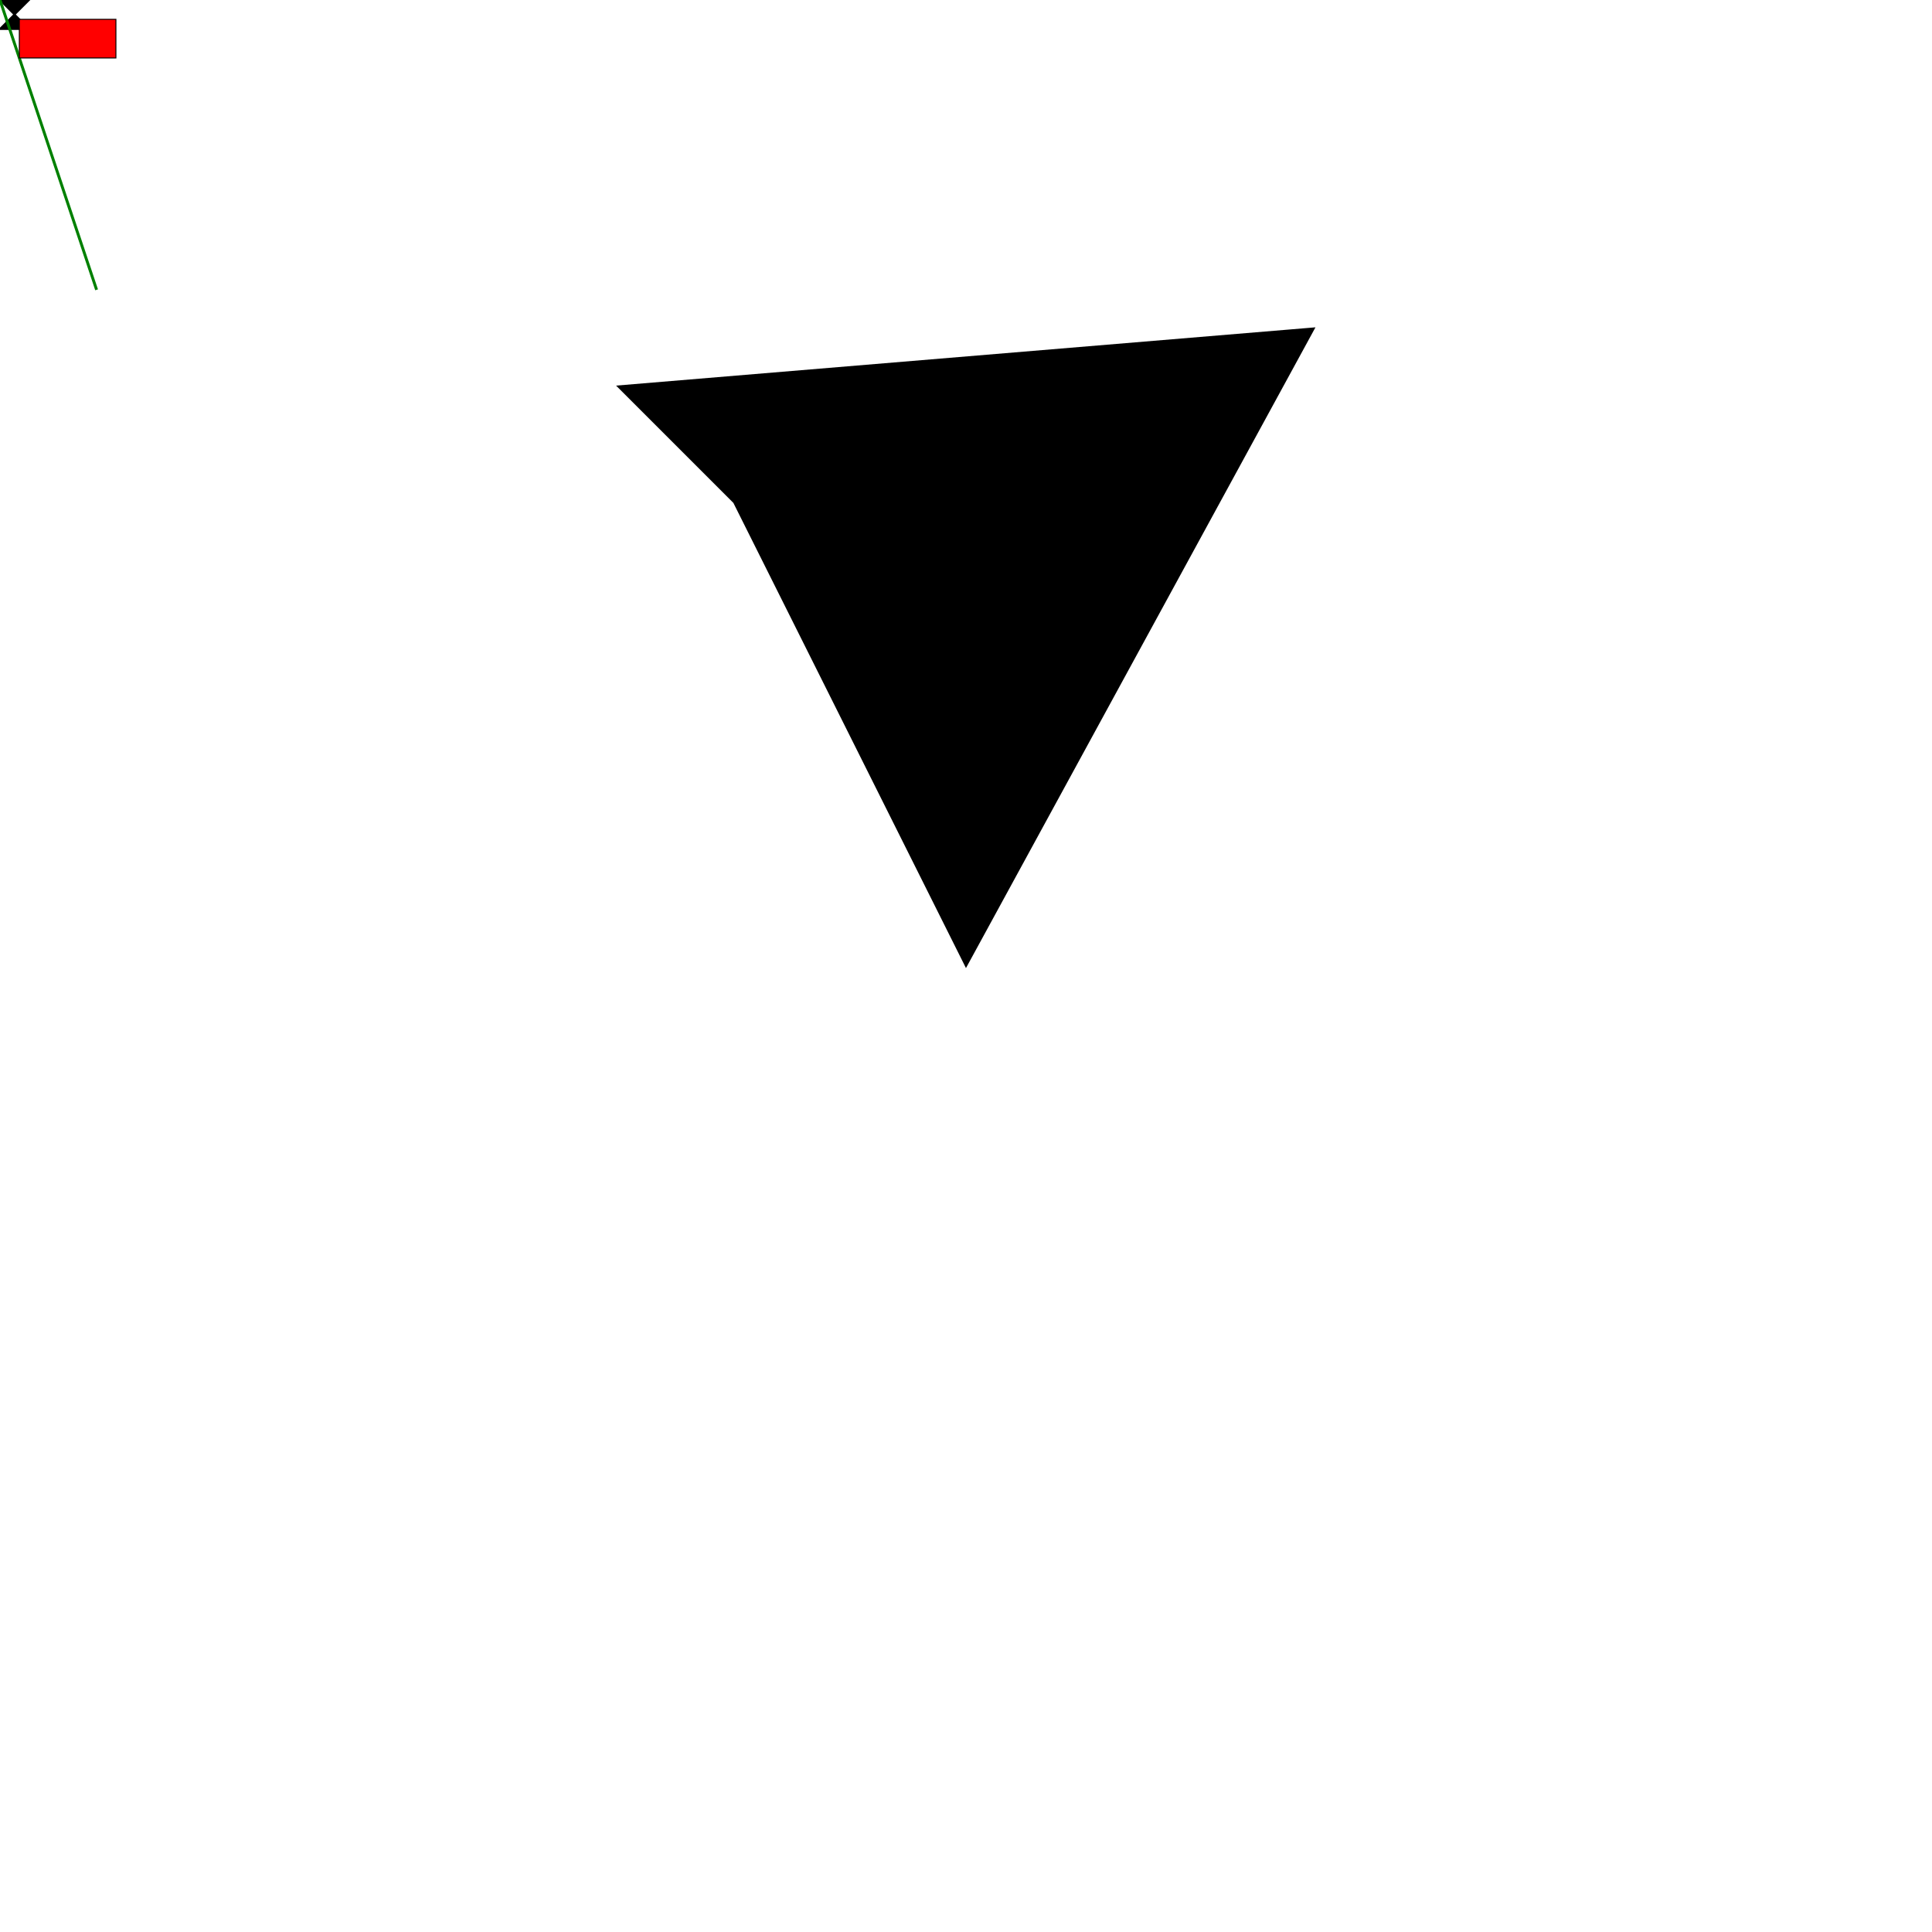
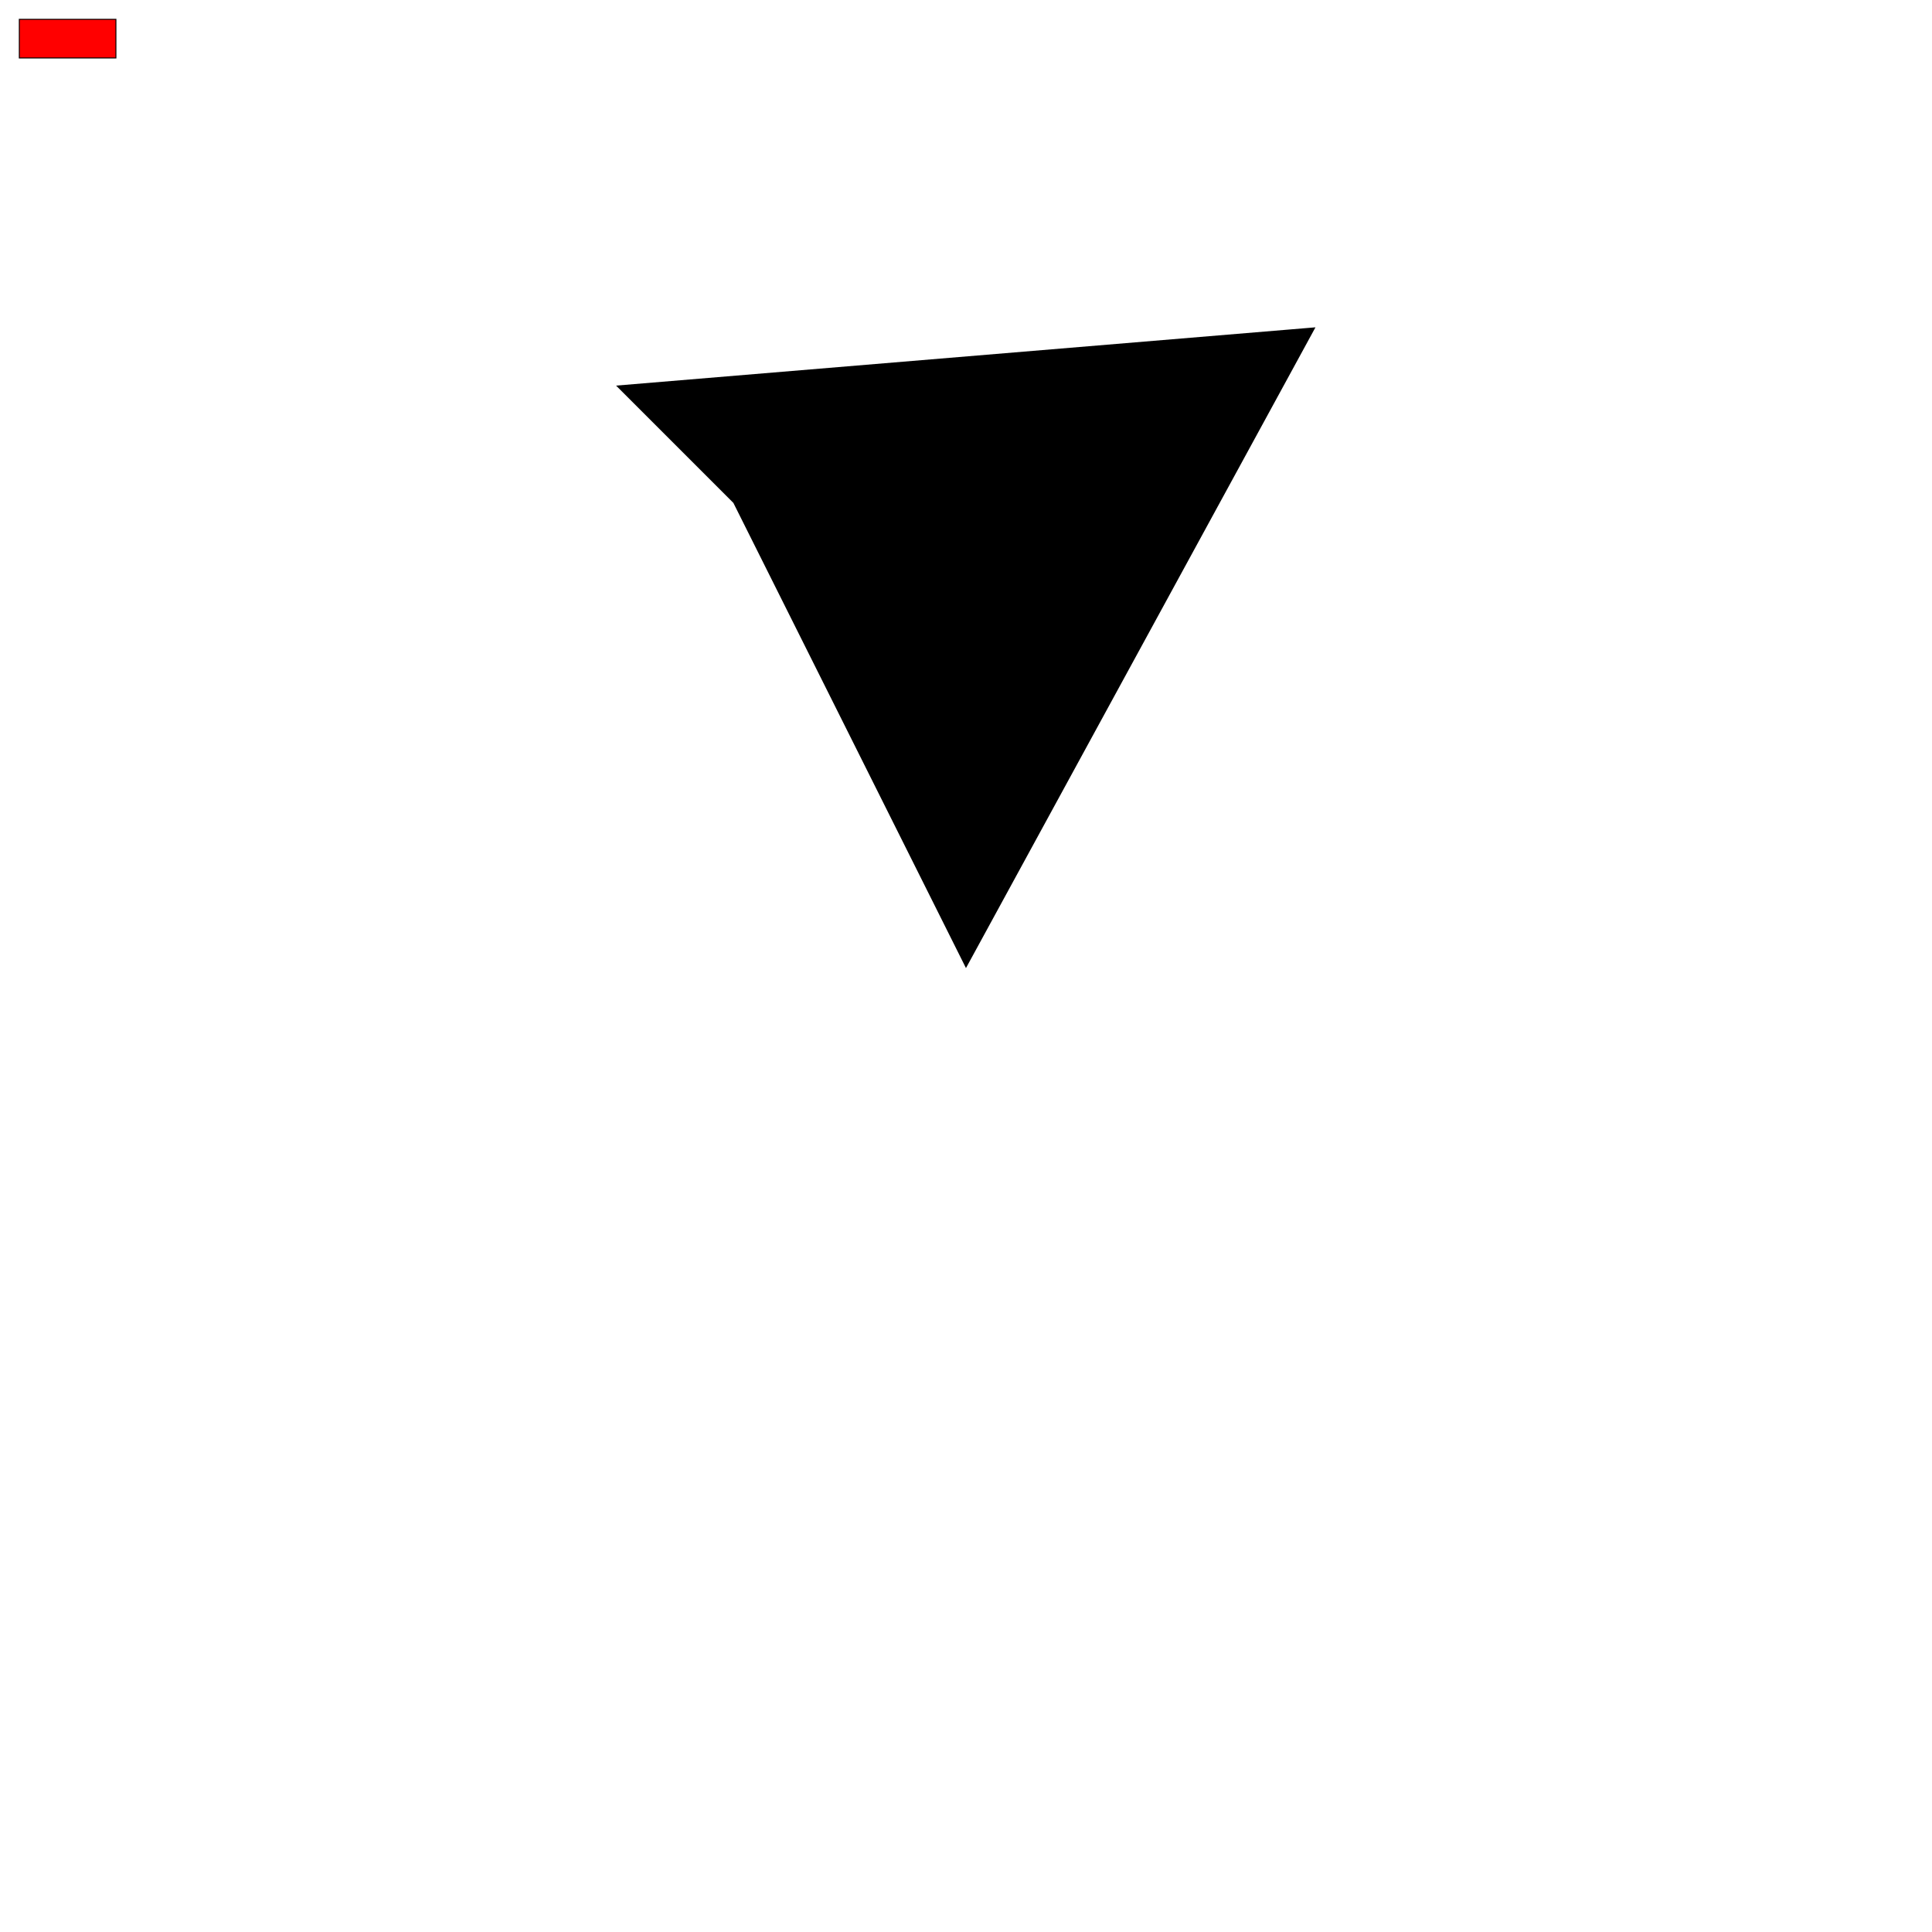
<svg xmlns="http://www.w3.org/2000/svg" width="2000" height="2000" version="1.1">
  <polygon points="1000,1000 760, 520 640, 400 1360, 340 " stroke="black" fill="black" stroke-width="2" />
-   <polygon points="0,0 30, 30 0, 30 30, 0 " stroke="black" fill="black" stroke-width="2" />
-   <line x1="0" x2="100" y1="0" y2="300" stroke="green" stroke-width="3" />
  <rect x="20" y="20" width="100" height="40" stroke="black" fill="red" stroke-width="1" />
</svg>
